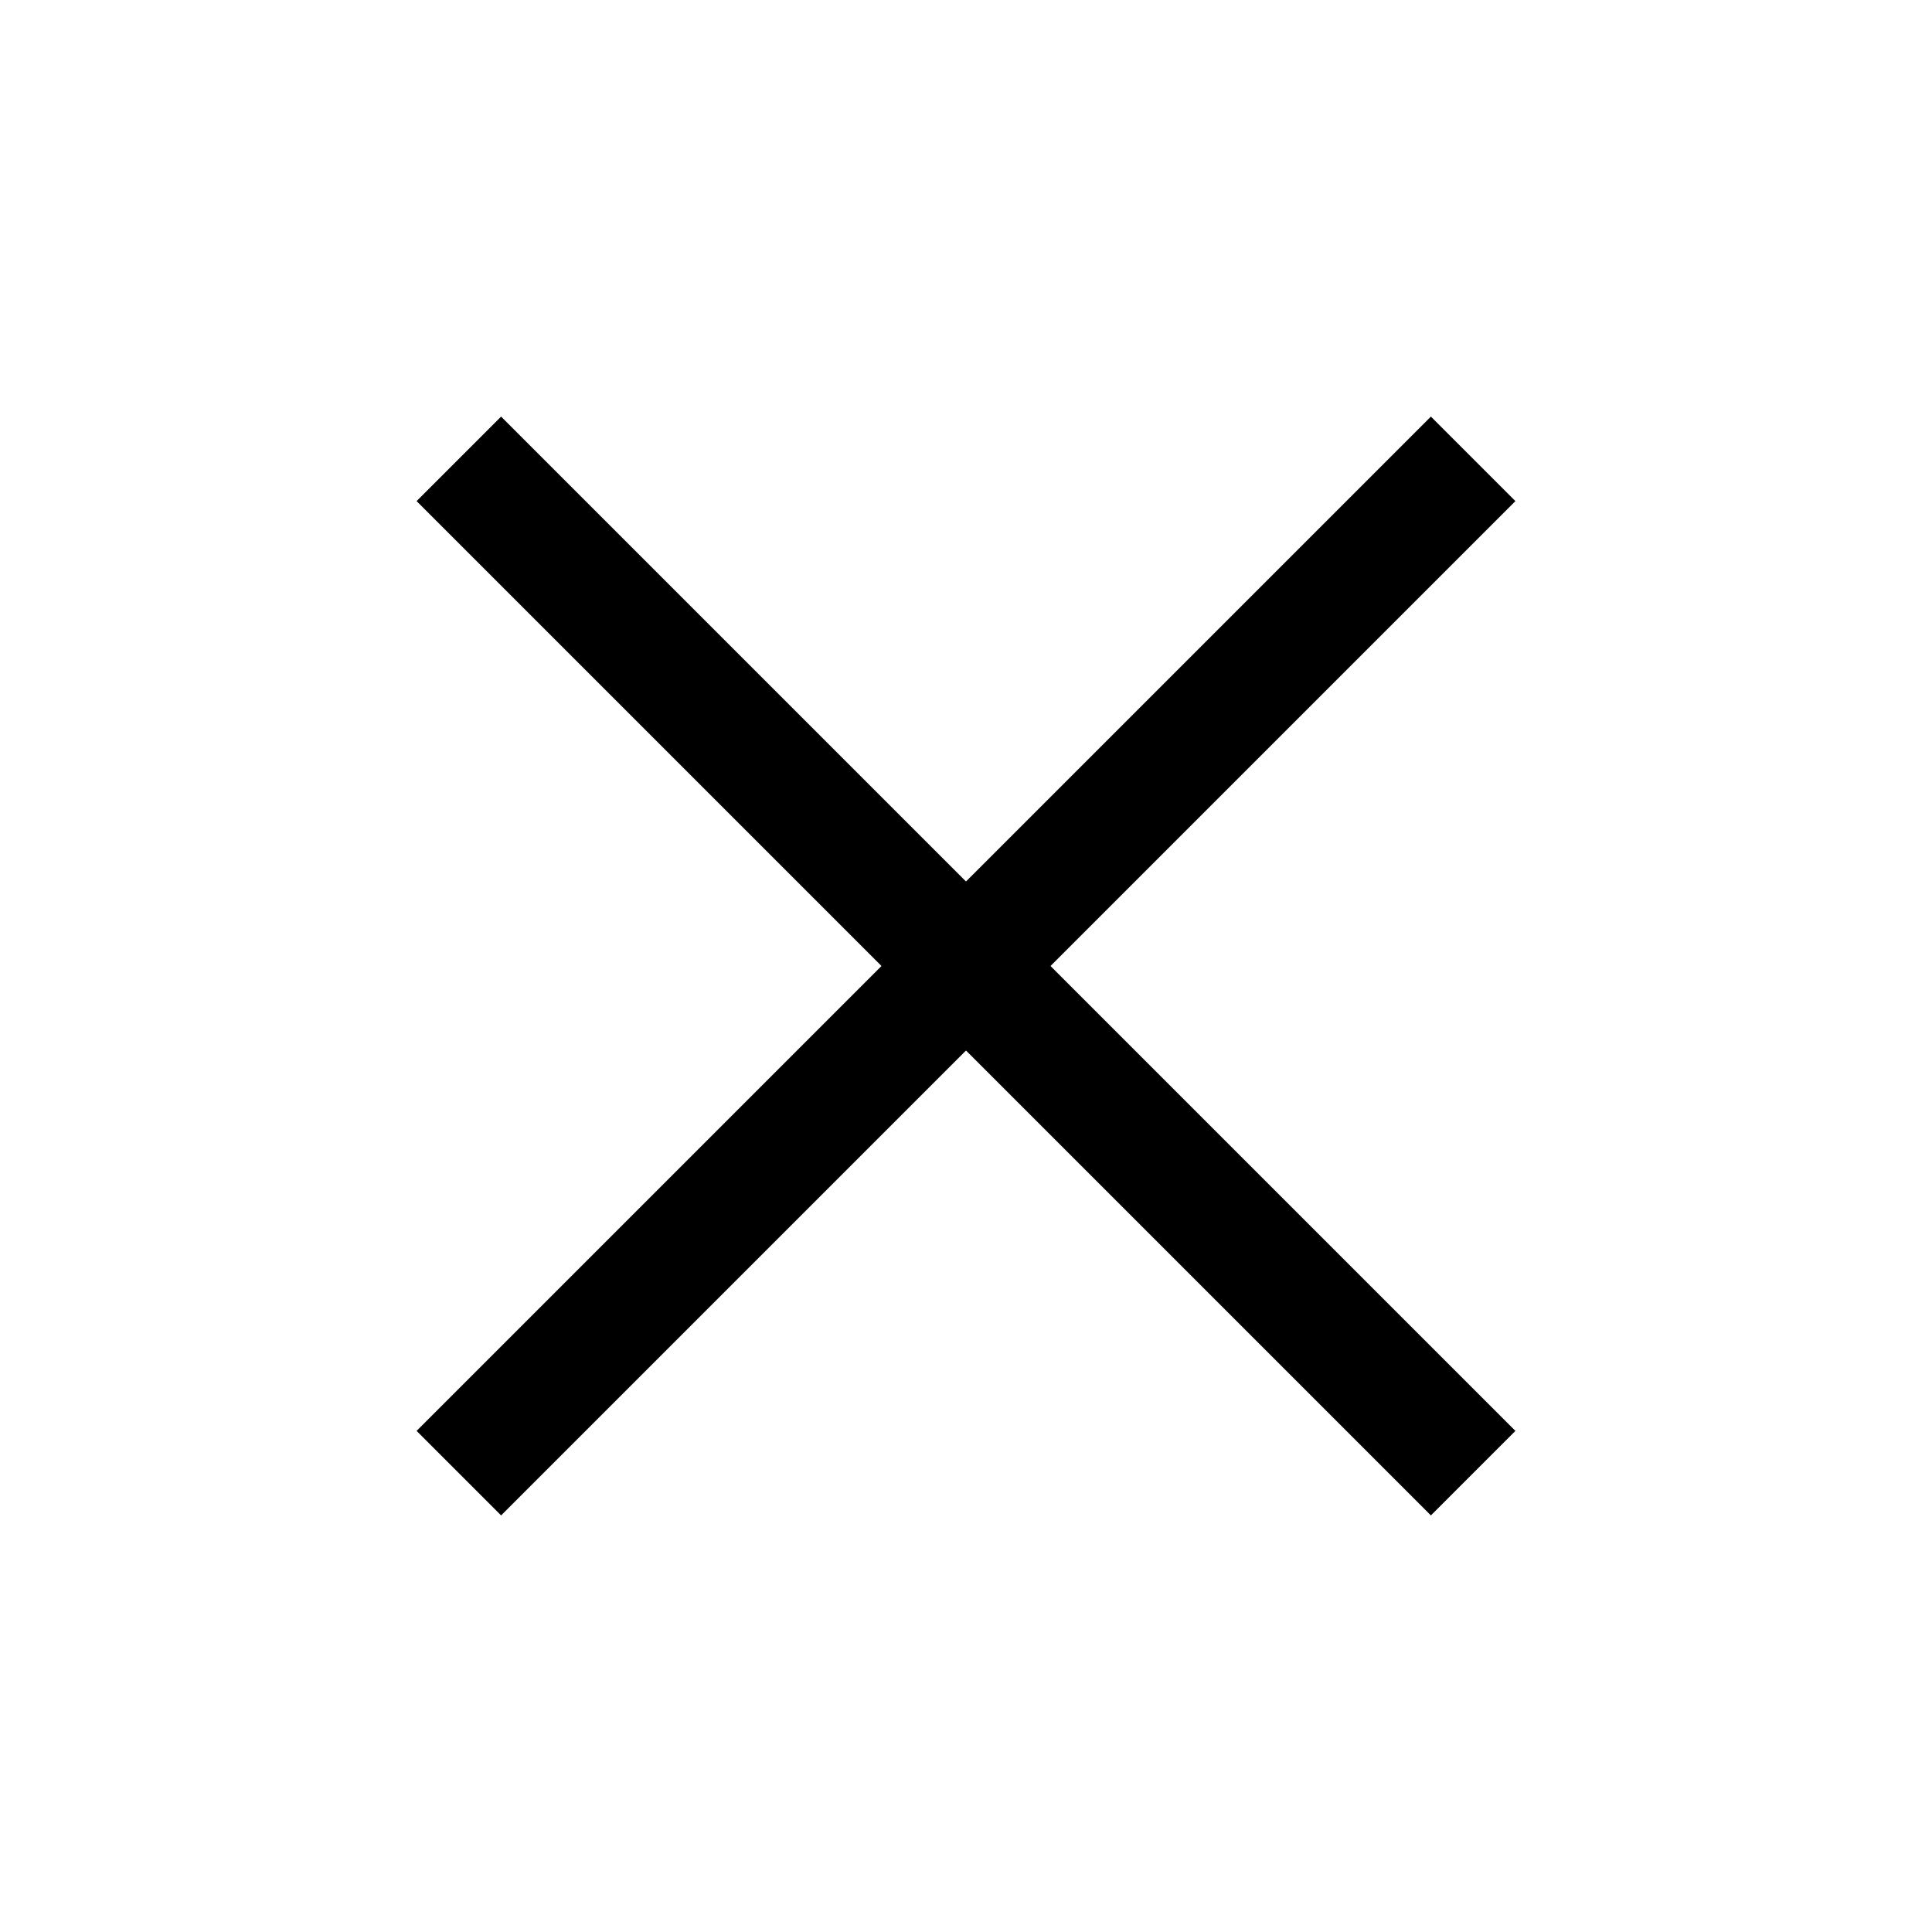
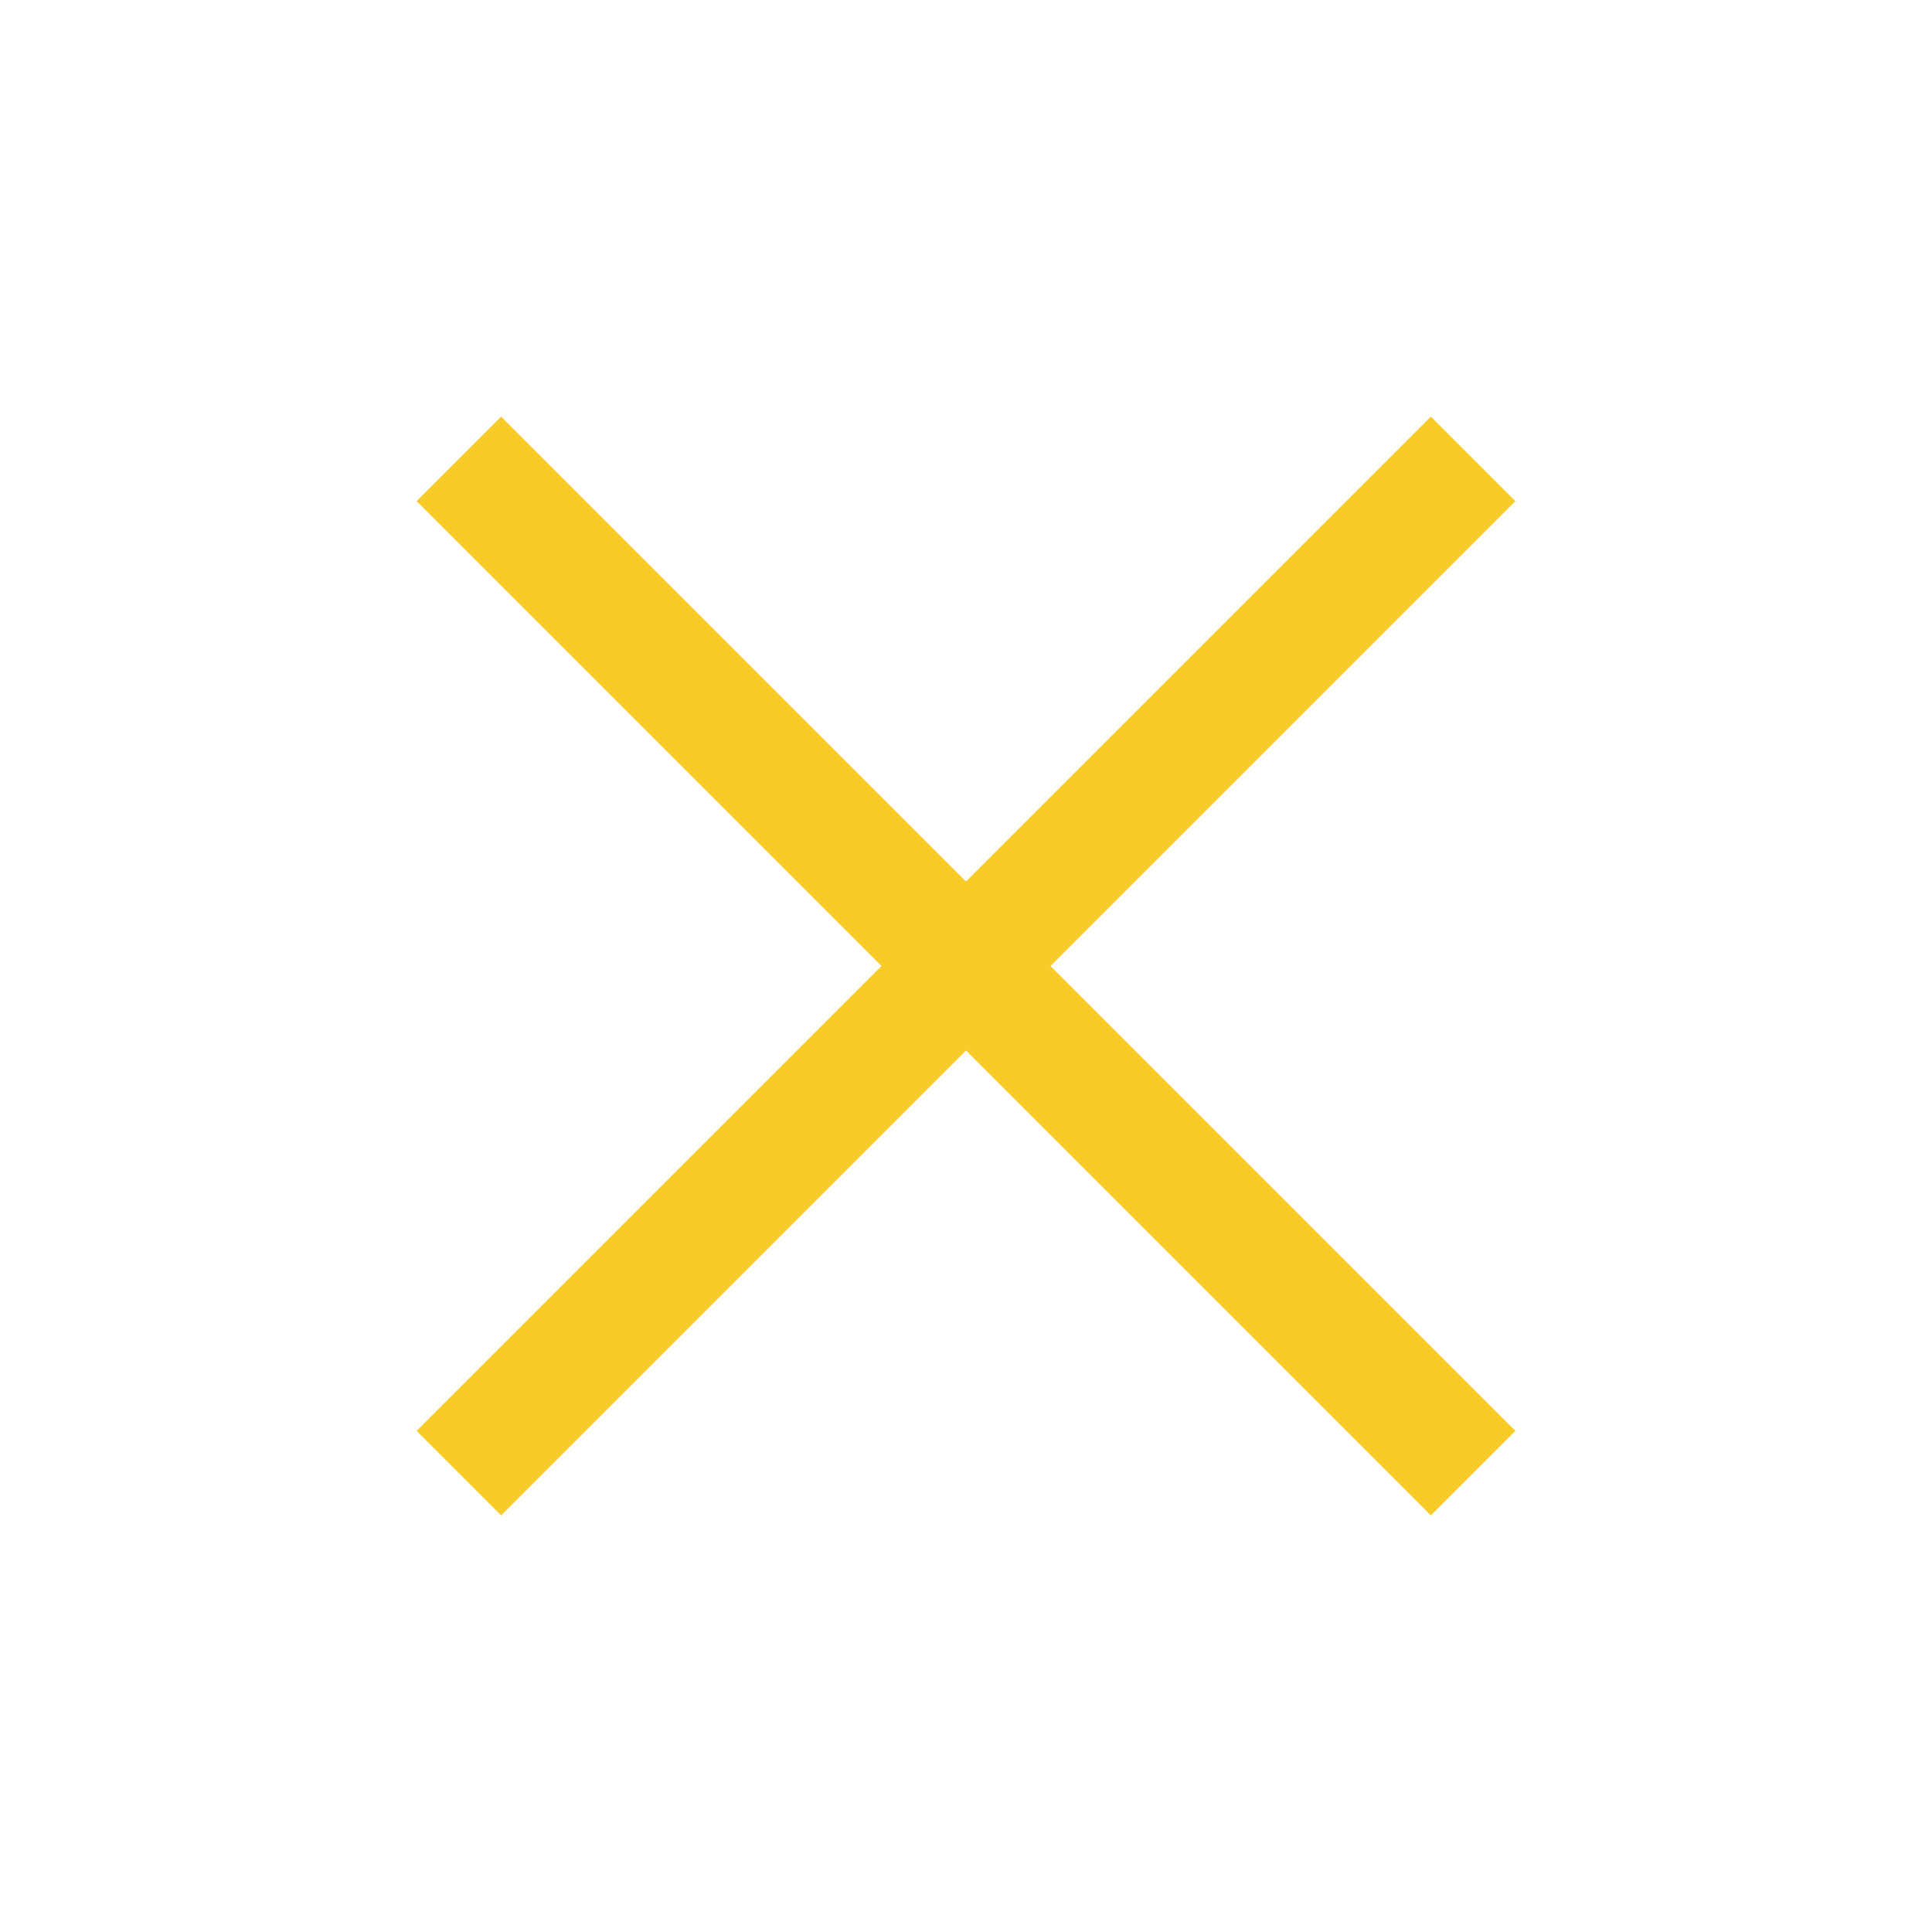
- <svg xmlns="http://www.w3.org/2000/svg" height="48" viewBox="0 -960 960 960" width="48">
+ <svg xmlns="http://www.w3.org/2000/svg" height="48" viewBox="0 -960 960 960" width="48" fill="#f9cb28">
  <path d="m249-207-42-42 231-231-231-231 42-42 231 231 231-231 42 42-231 231 231 231-42 42-231-231-231 231Z" />
</svg>
